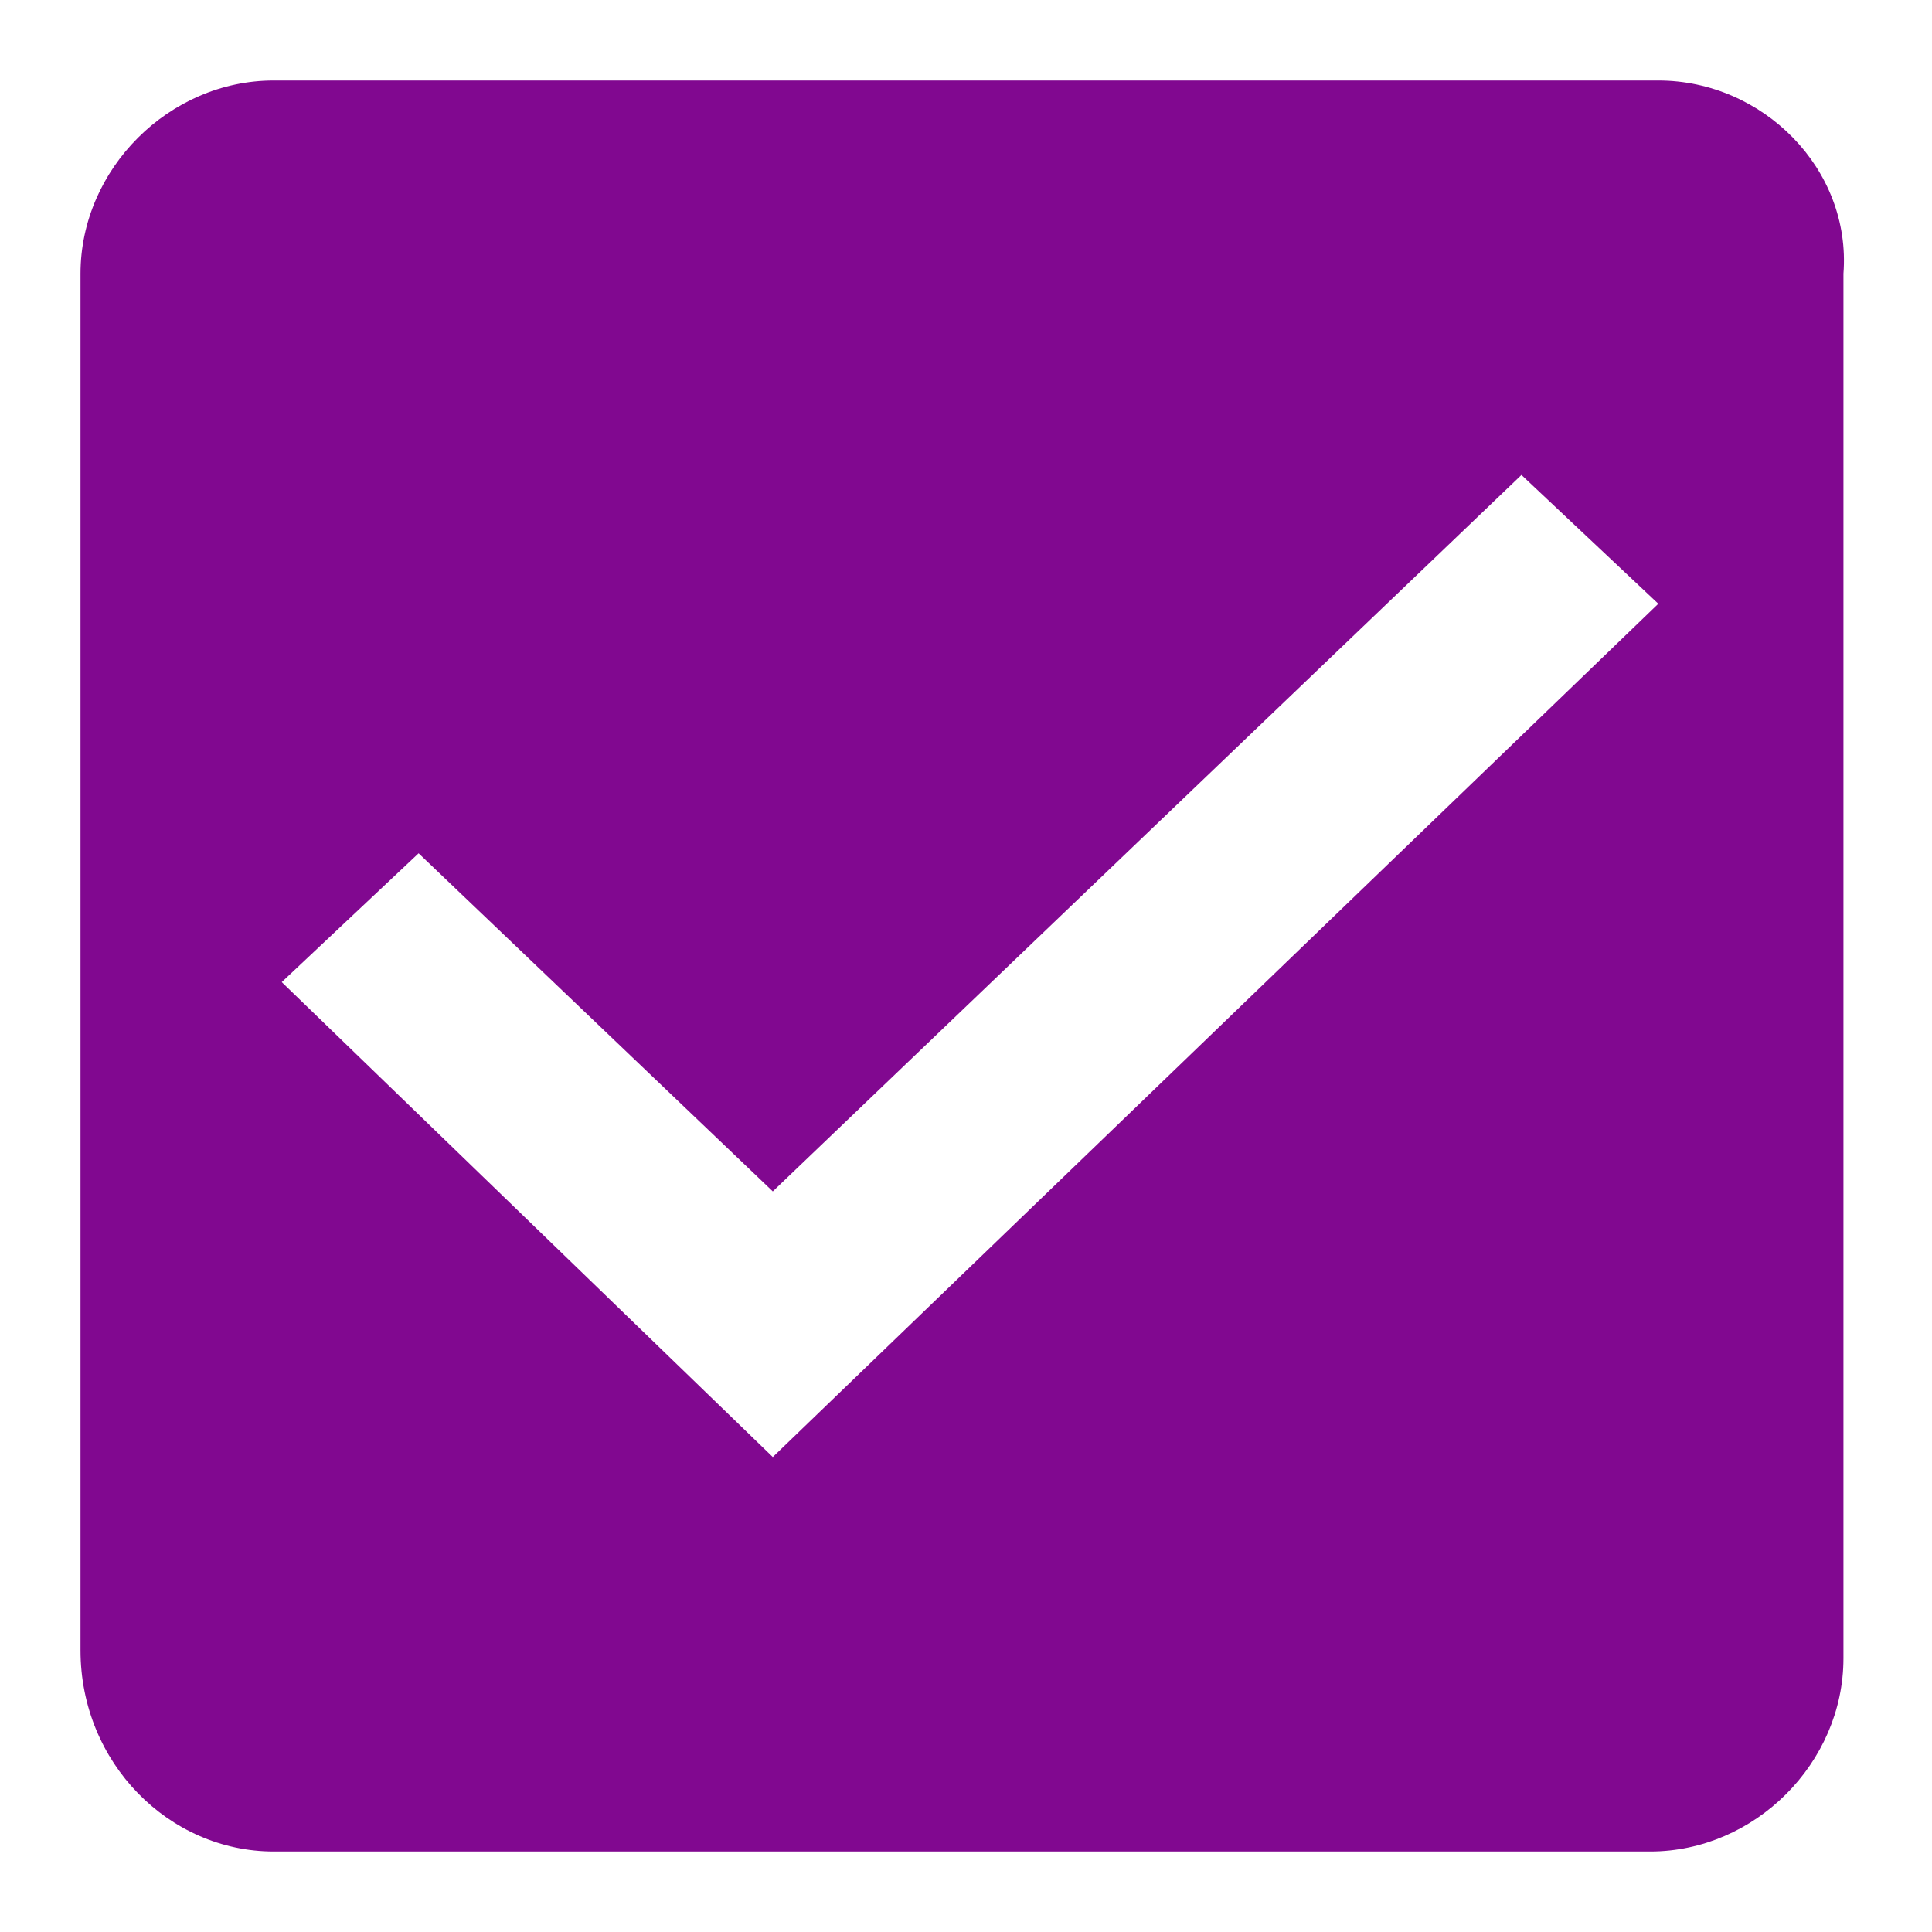
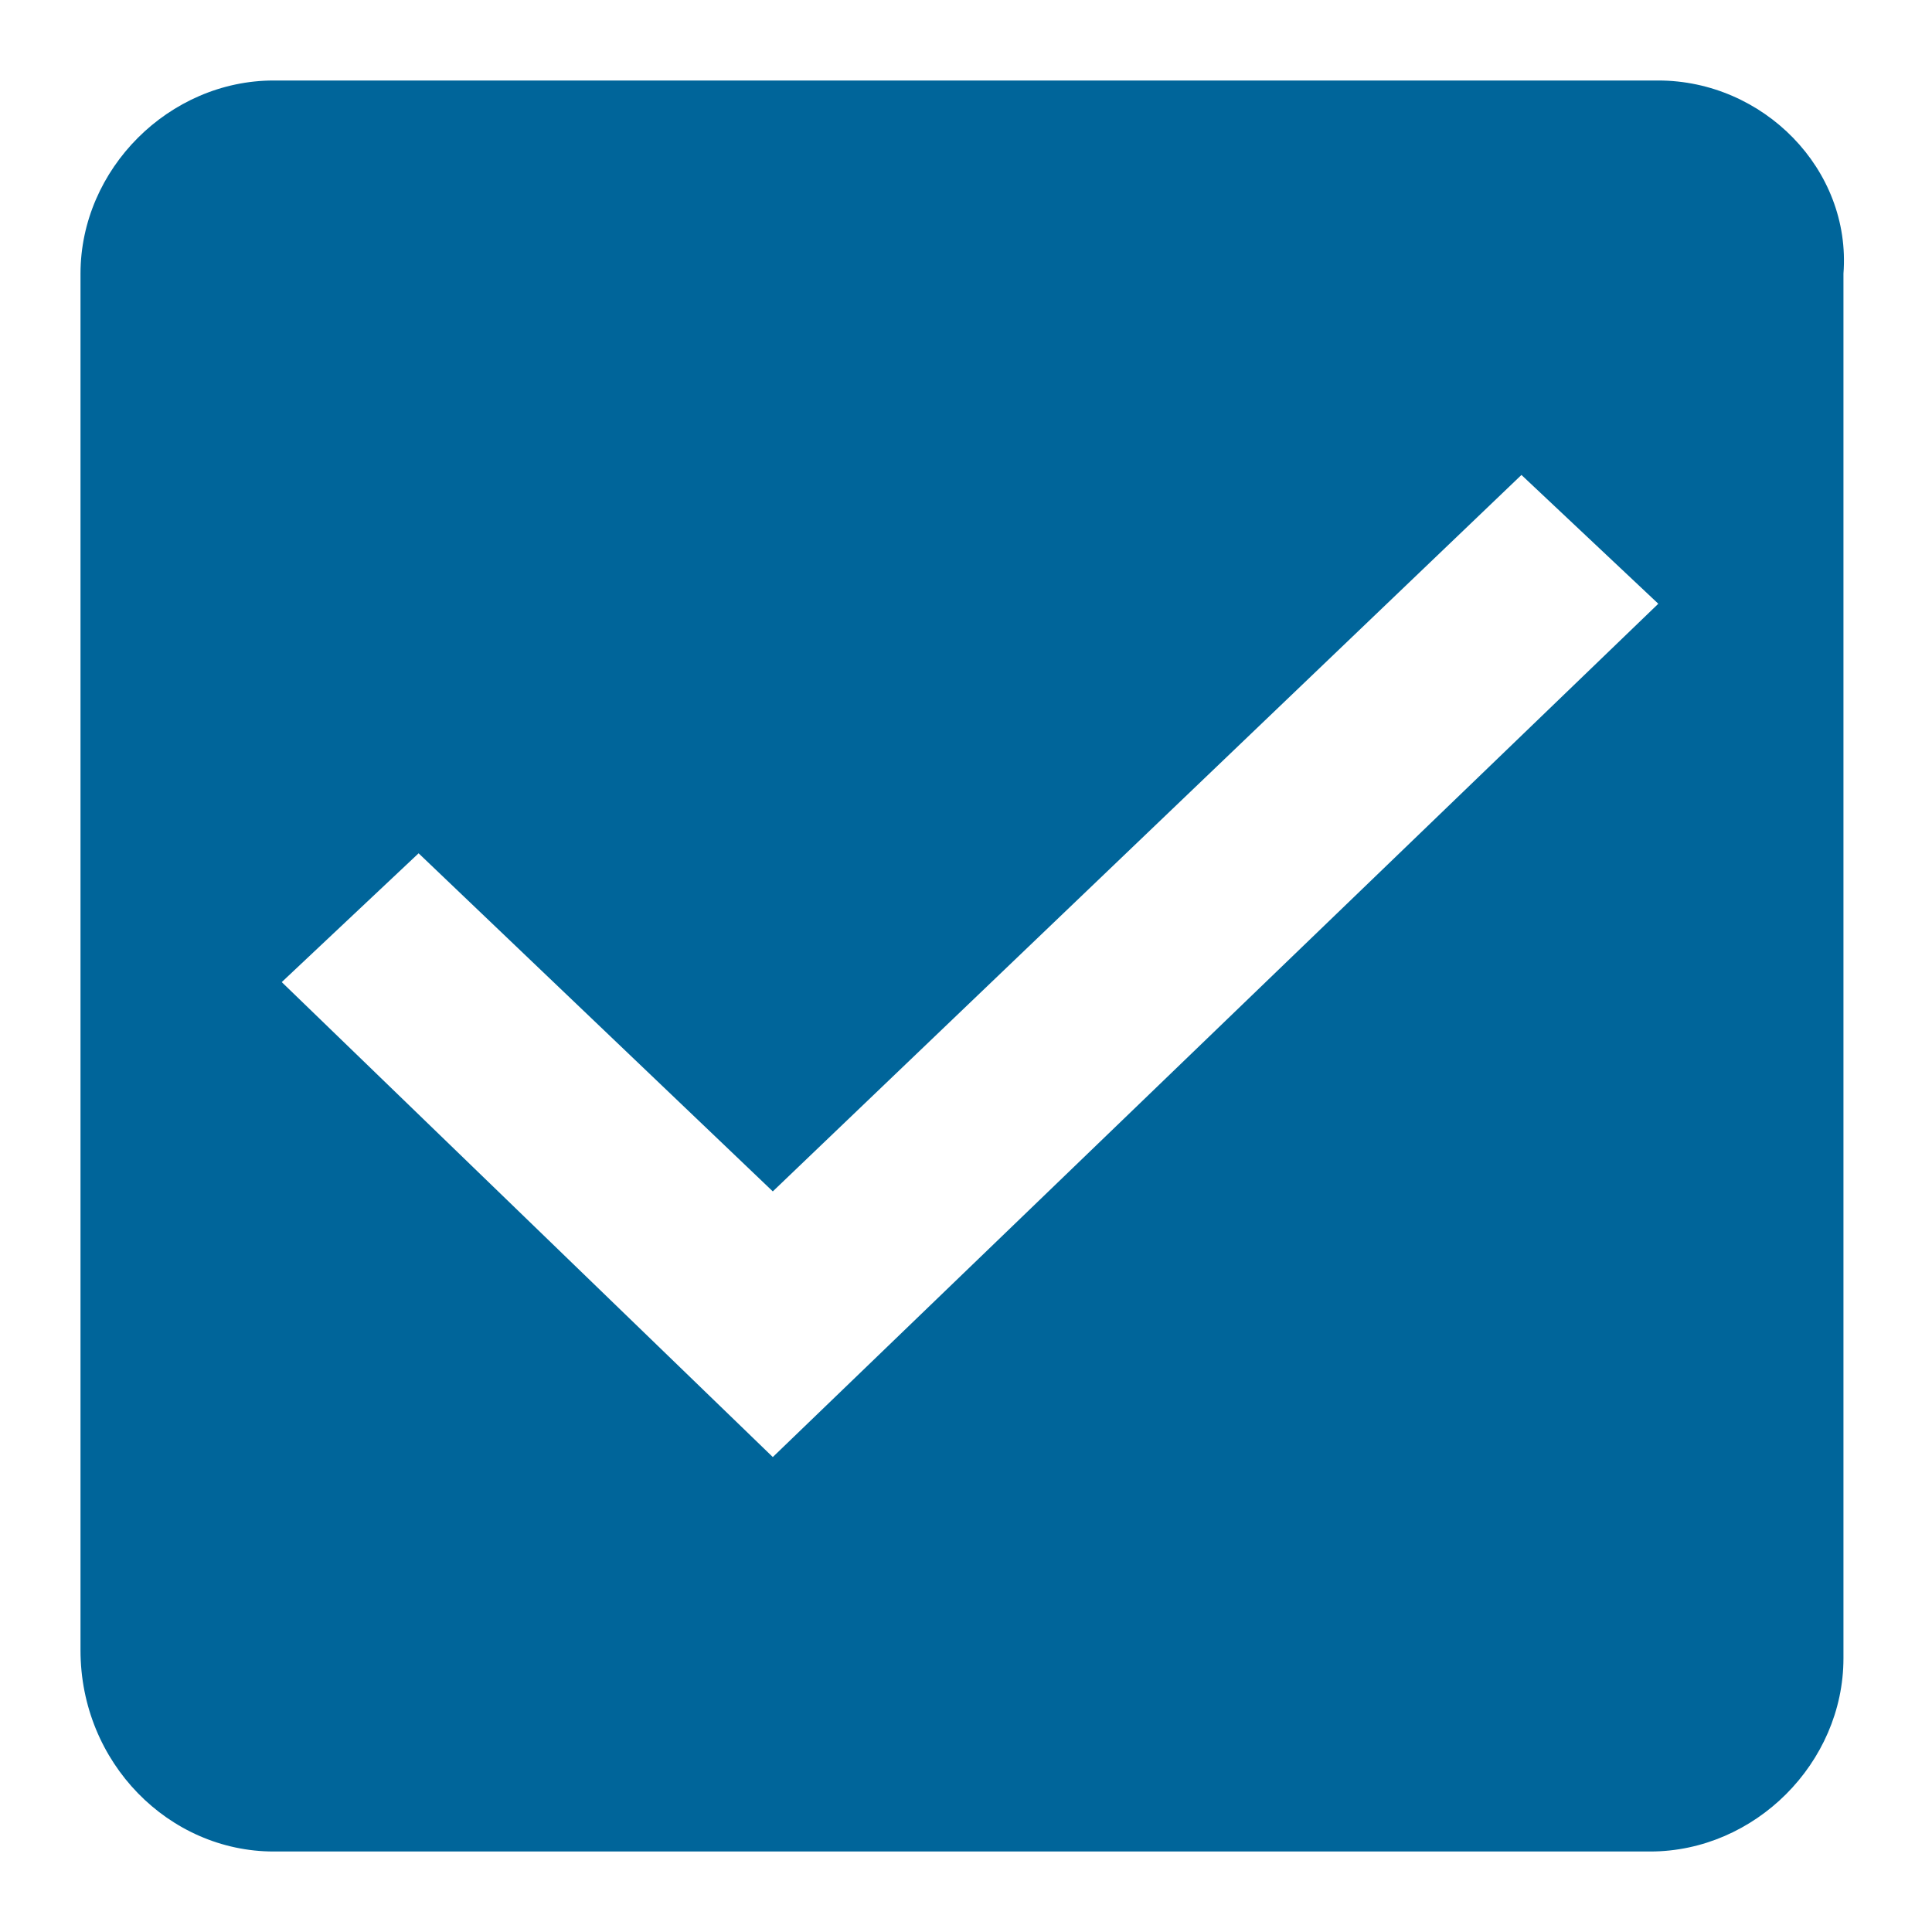
<svg xmlns="http://www.w3.org/2000/svg" version="1.1" id="svg10" shape-rendering="geometricPrecision" x="0px" y="0px" viewBox="0 0 24 24" style="enable-background:new 0 0 24 24;" xml:space="preserve">
  <style type="text/css">
- 	.st0{fill-rule:evenodd;clip-rule:evenodd;fill:#810890;}
+ 	.st0{fill-rule:evenodd;clip-rule:evenodd;fill:#00659a;}
	.st1{fill:none;}
</style>
  <g id="check_active" transform="translate(-290 -244)">
    <g id="Group_8199" transform="translate(291 245)">
      <path id="check_on_light" class="st0" d="M19.6,0H2.4C1.1,0,0,1.1,0,2.4v17.1C0,20.9,1.1,22,2.4,22h17.1c1.3,0,2.4-1.1,2.4-2.4    V2.4C22,1.1,20.9,0,19.6,0z M8.6,17.1l-6.1-5.9l1.7-1.6l4.4,4.2l9.3-8.9l1.7,1.6C19.6,6.5,8.6,17.1,8.6,17.1z" />
    </g>
    <path id="Rectangle_4538" class="st1" d="M290,244h24v24h-24V244z" />
  </g>
</svg>
